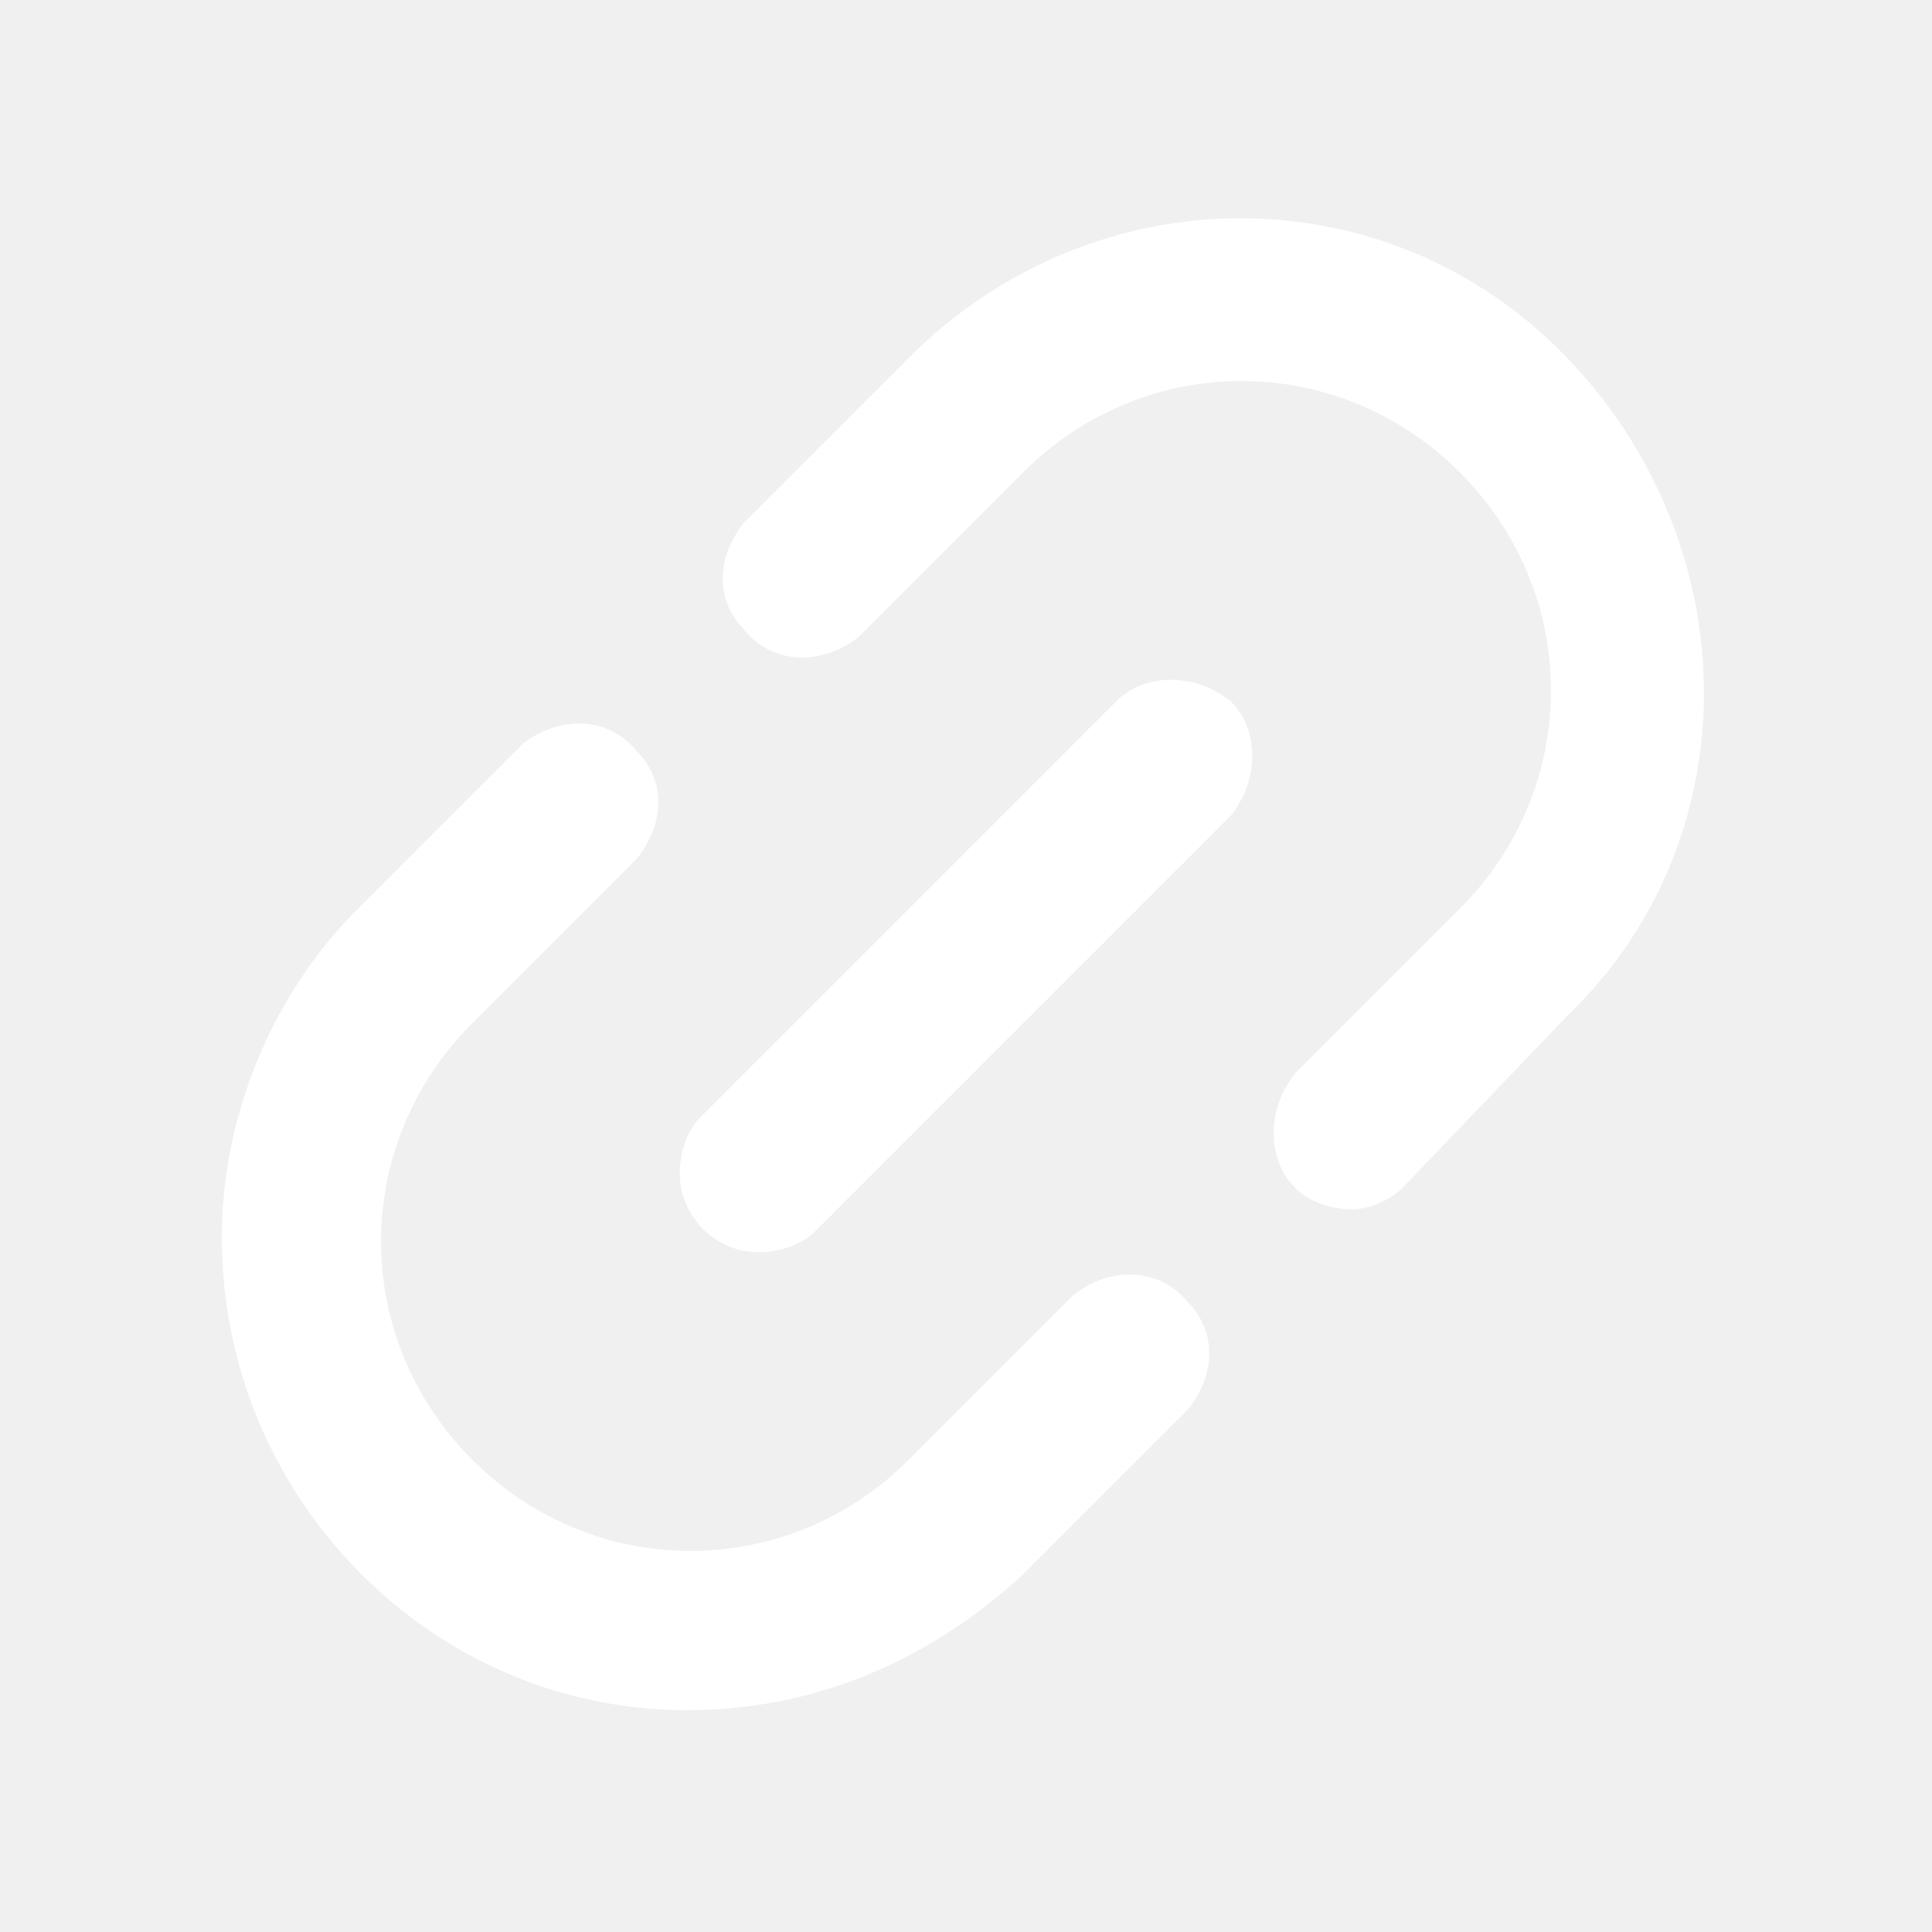
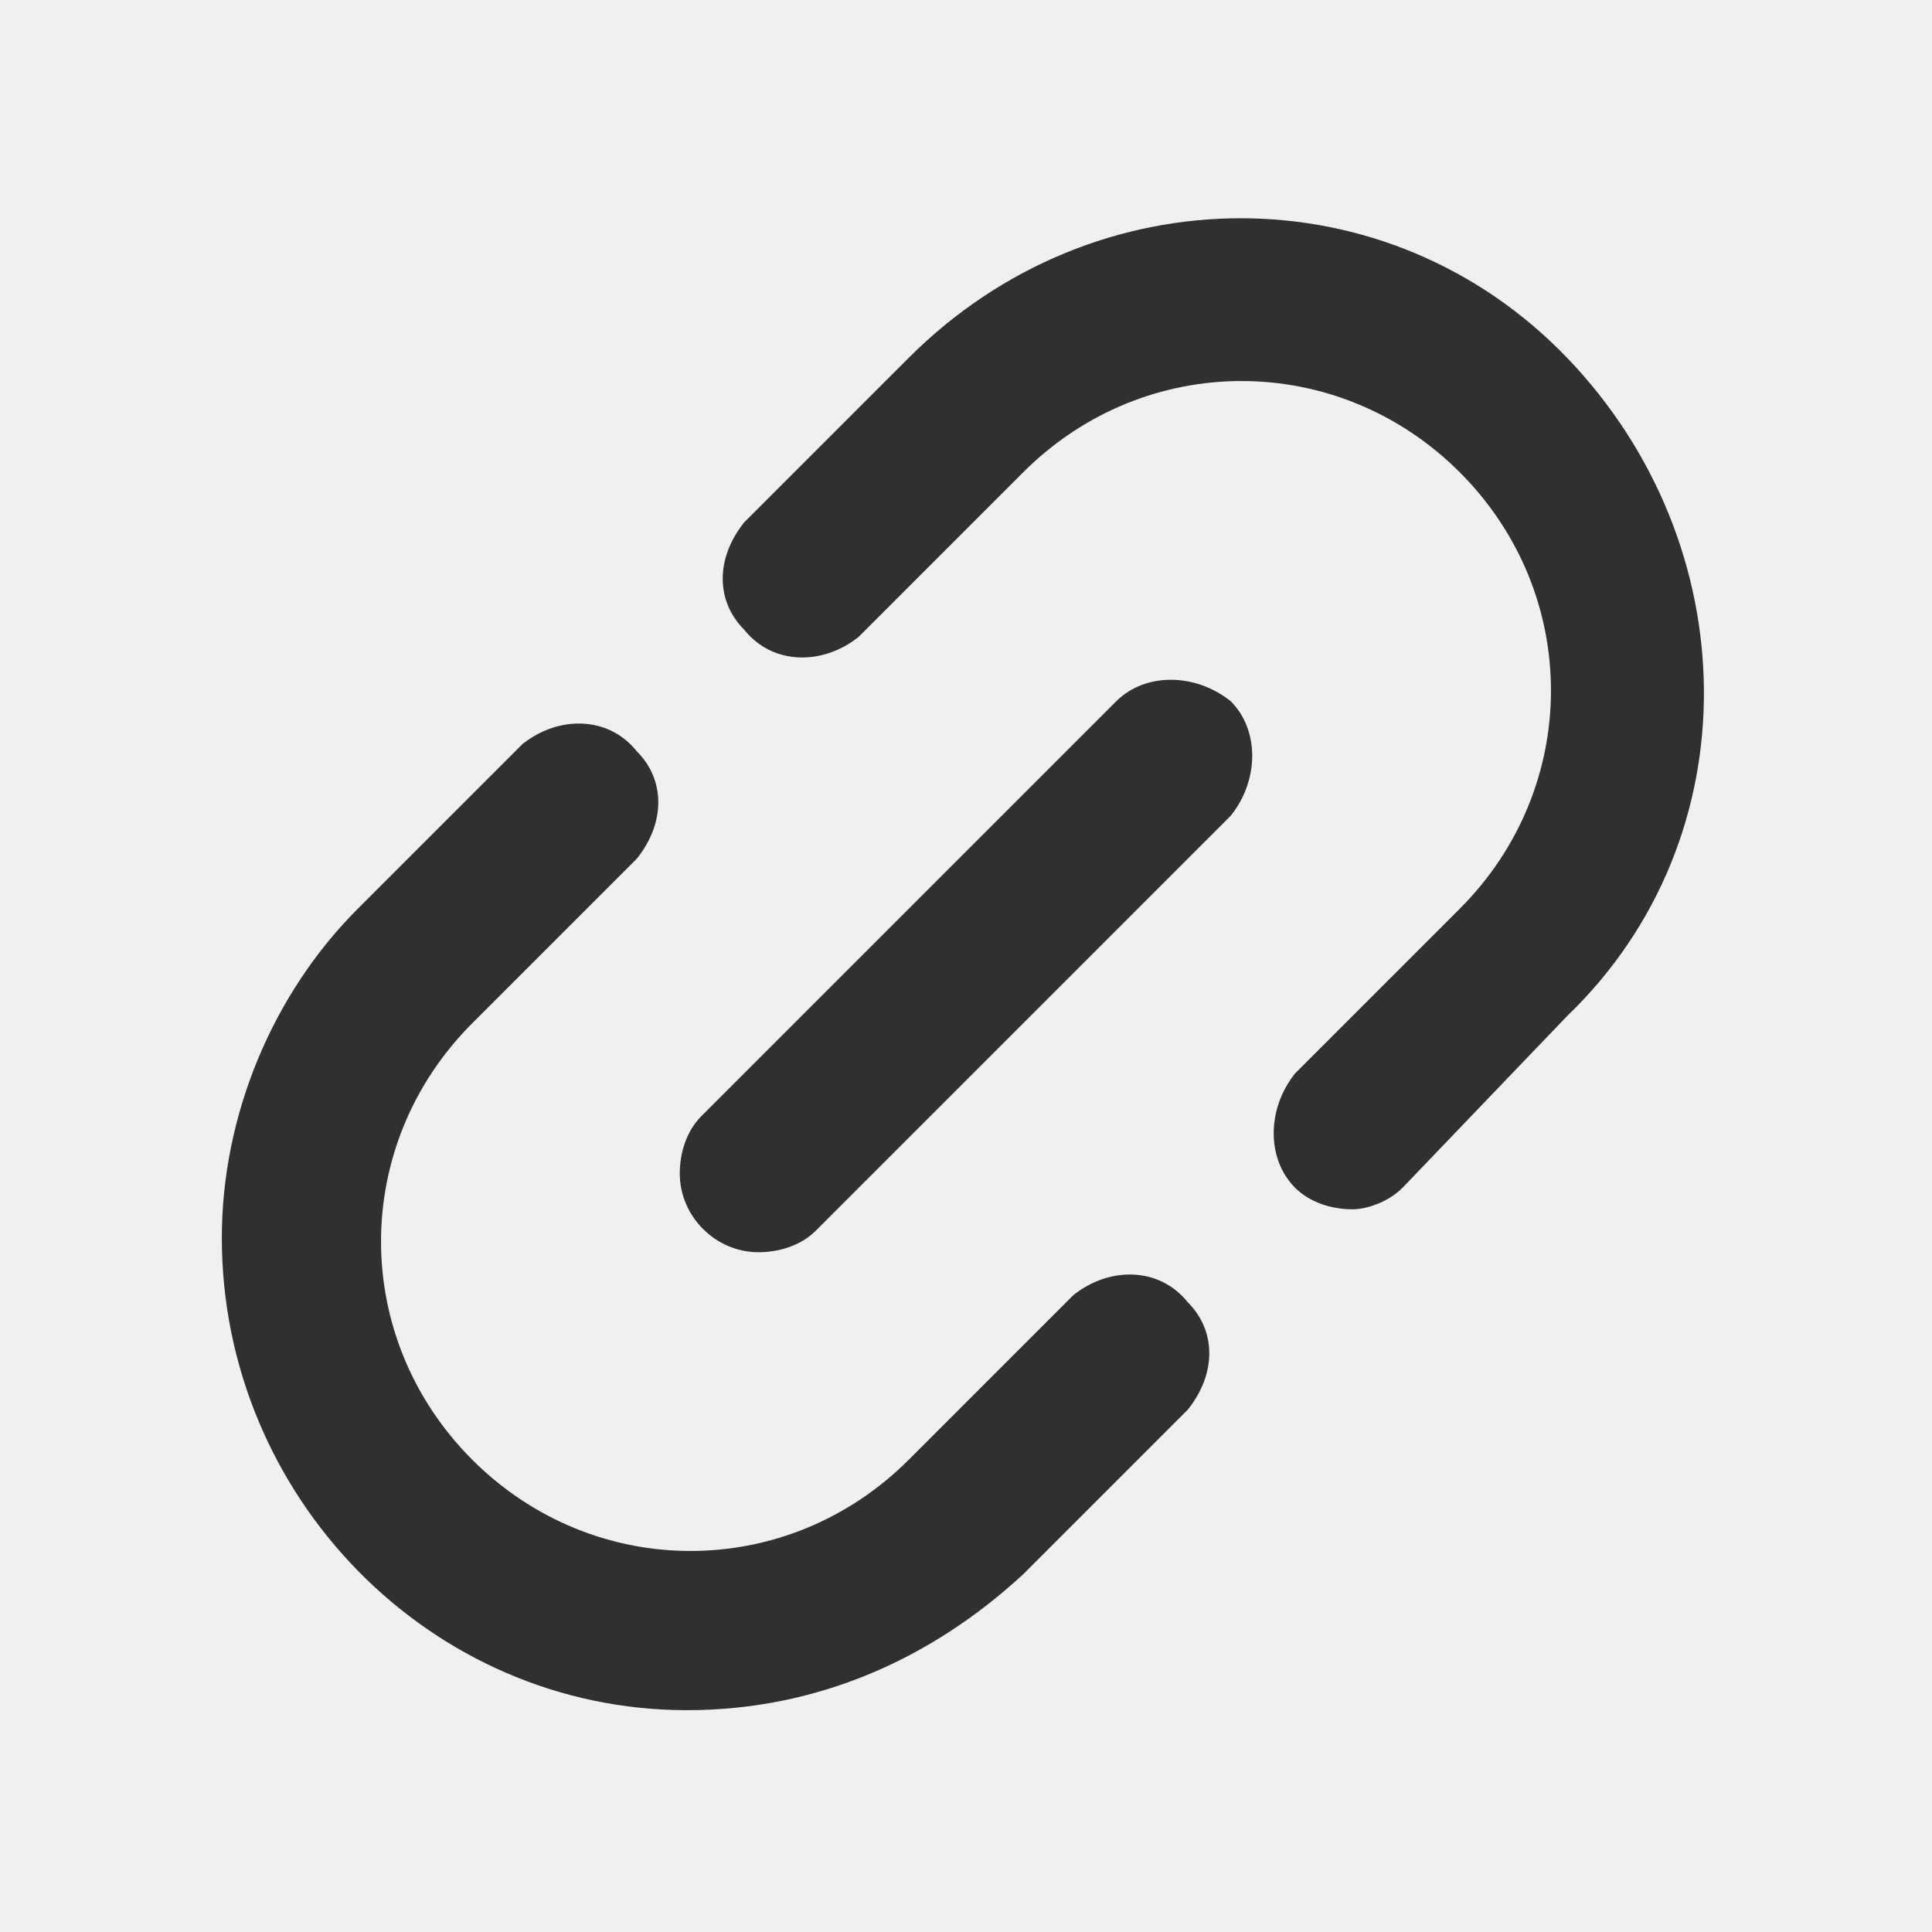
<svg xmlns="http://www.w3.org/2000/svg" version="1.1" x="0px" y="0px" viewBox="0 0 27 27" style="enable-background:new 0 0 27 27;" xml:space="preserve">
-   <path fill="#FFF" d="M9.6,23.9c-3.6,0-6.5-3-6.5-6.6c0-1.7,0.7-3.4,1.9-4.6l2.3-2.3c0.5-0.4,1.2-0.4,1.6,0.1c0.4,0.4,0.4,1,0,1.5l-2.3,2.3  c-1.7,1.7-1.7,4.4,0,6.1s4.4,1.7,6.1,0l2.3-2.3c0.5-0.4,1.2-0.4,1.6,0.1c0.4,0.4,0.4,1,0,1.5L14.3,22C13,23.2,11.4,23.9,9.6,23.9z   M10.6,17.5c-0.6,0-1.1-0.5-1.1-1.1c0-0.3,0.1-0.6,0.3-0.8l5.8-5.8c0.4-0.4,1.1-0.4,1.6,0c0.4,0.4,0.4,1.1,0,1.6l-5.8,5.8  C11.2,17.4,10.9,17.5,10.6,17.5z M18.9,16.9c-0.3,0-0.6-0.1-0.8-0.3c-0.4-0.4-0.4-1.1,0-1.6l2.3-2.3c1.7-1.7,1.7-4.4,0-6.1  c-1.7-1.7-4.4-1.7-6.1,0L12,8.9c-0.5,0.4-1.2,0.4-1.6-0.1c-0.4-0.4-0.4-1,0-1.5L12.7,5c2.6-2.6,6.7-2.6,9.2,0s2.6,6.7,0,9.2  l-2.3,2.4C19.4,16.8,19.1,16.9,18.9,16.9z" />
+   <path fill="#303032" d="M9.6,23.9c-3.6,0-6.5-3-6.5-6.6c0-1.7,0.7-3.4,1.9-4.6l2.3-2.3c0.5-0.4,1.2-0.4,1.6,0.1c0.4,0.4,0.4,1,0,1.5l-2.3,2.3  c-1.7,1.7-1.7,4.4,0,6.1s4.4,1.7,6.1,0l2.3-2.3c0.5-0.4,1.2-0.4,1.6,0.1c0.4,0.4,0.4,1,0,1.5L14.3,22C13,23.2,11.4,23.9,9.6,23.9z   M10.6,17.5c-0.6,0-1.1-0.5-1.1-1.1c0-0.3,0.1-0.6,0.3-0.8l5.8-5.8c0.4-0.4,1.1-0.4,1.6,0c0.4,0.4,0.4,1.1,0,1.6l-5.8,5.8  C11.2,17.4,10.9,17.5,10.6,17.5z M18.9,16.9c-0.3,0-0.6-0.1-0.8-0.3c-0.4-0.4-0.4-1.1,0-1.6l2.3-2.3c1.7-1.7,1.7-4.4,0-6.1  c-1.7-1.7-4.4-1.7-6.1,0L12,8.9c-0.5,0.4-1.2,0.4-1.6-0.1c-0.4-0.4-0.4-1,0-1.5L12.7,5c2.6-2.6,6.7-2.6,9.2,0s2.6,6.7,0,9.2  l-2.3,2.4C19.4,16.8,19.1,16.9,18.9,16.9z" />
</svg>
